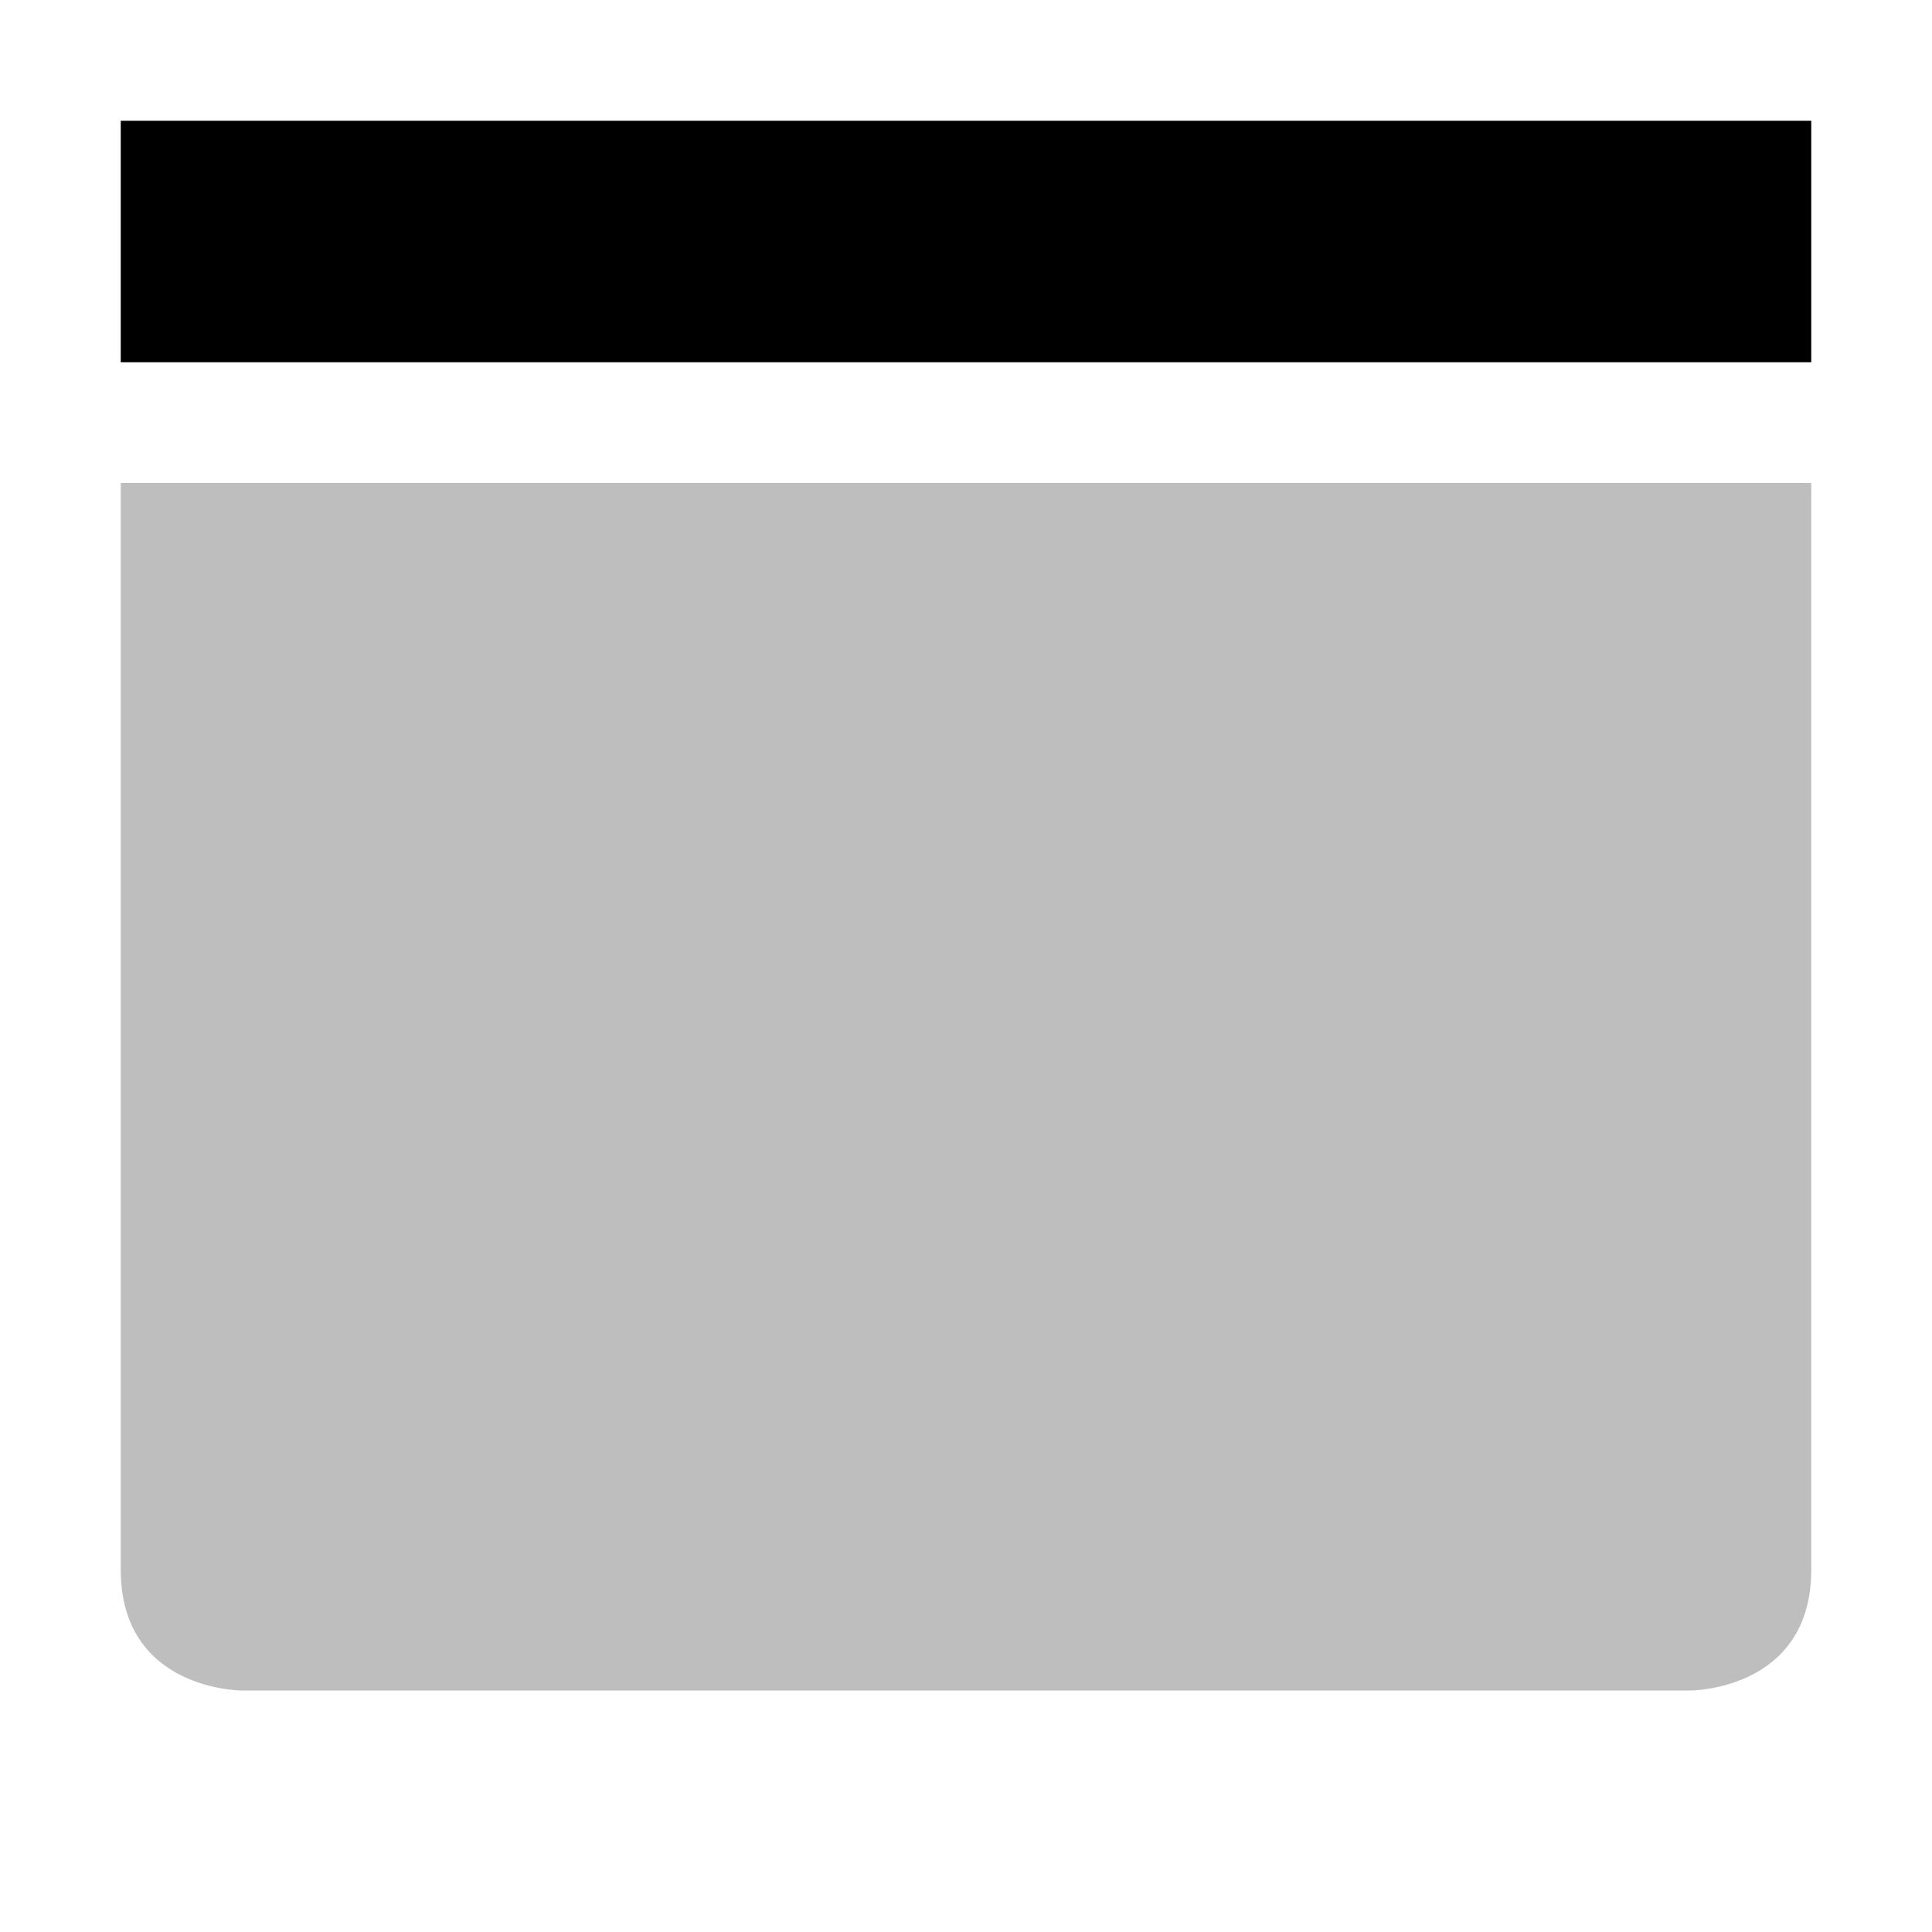
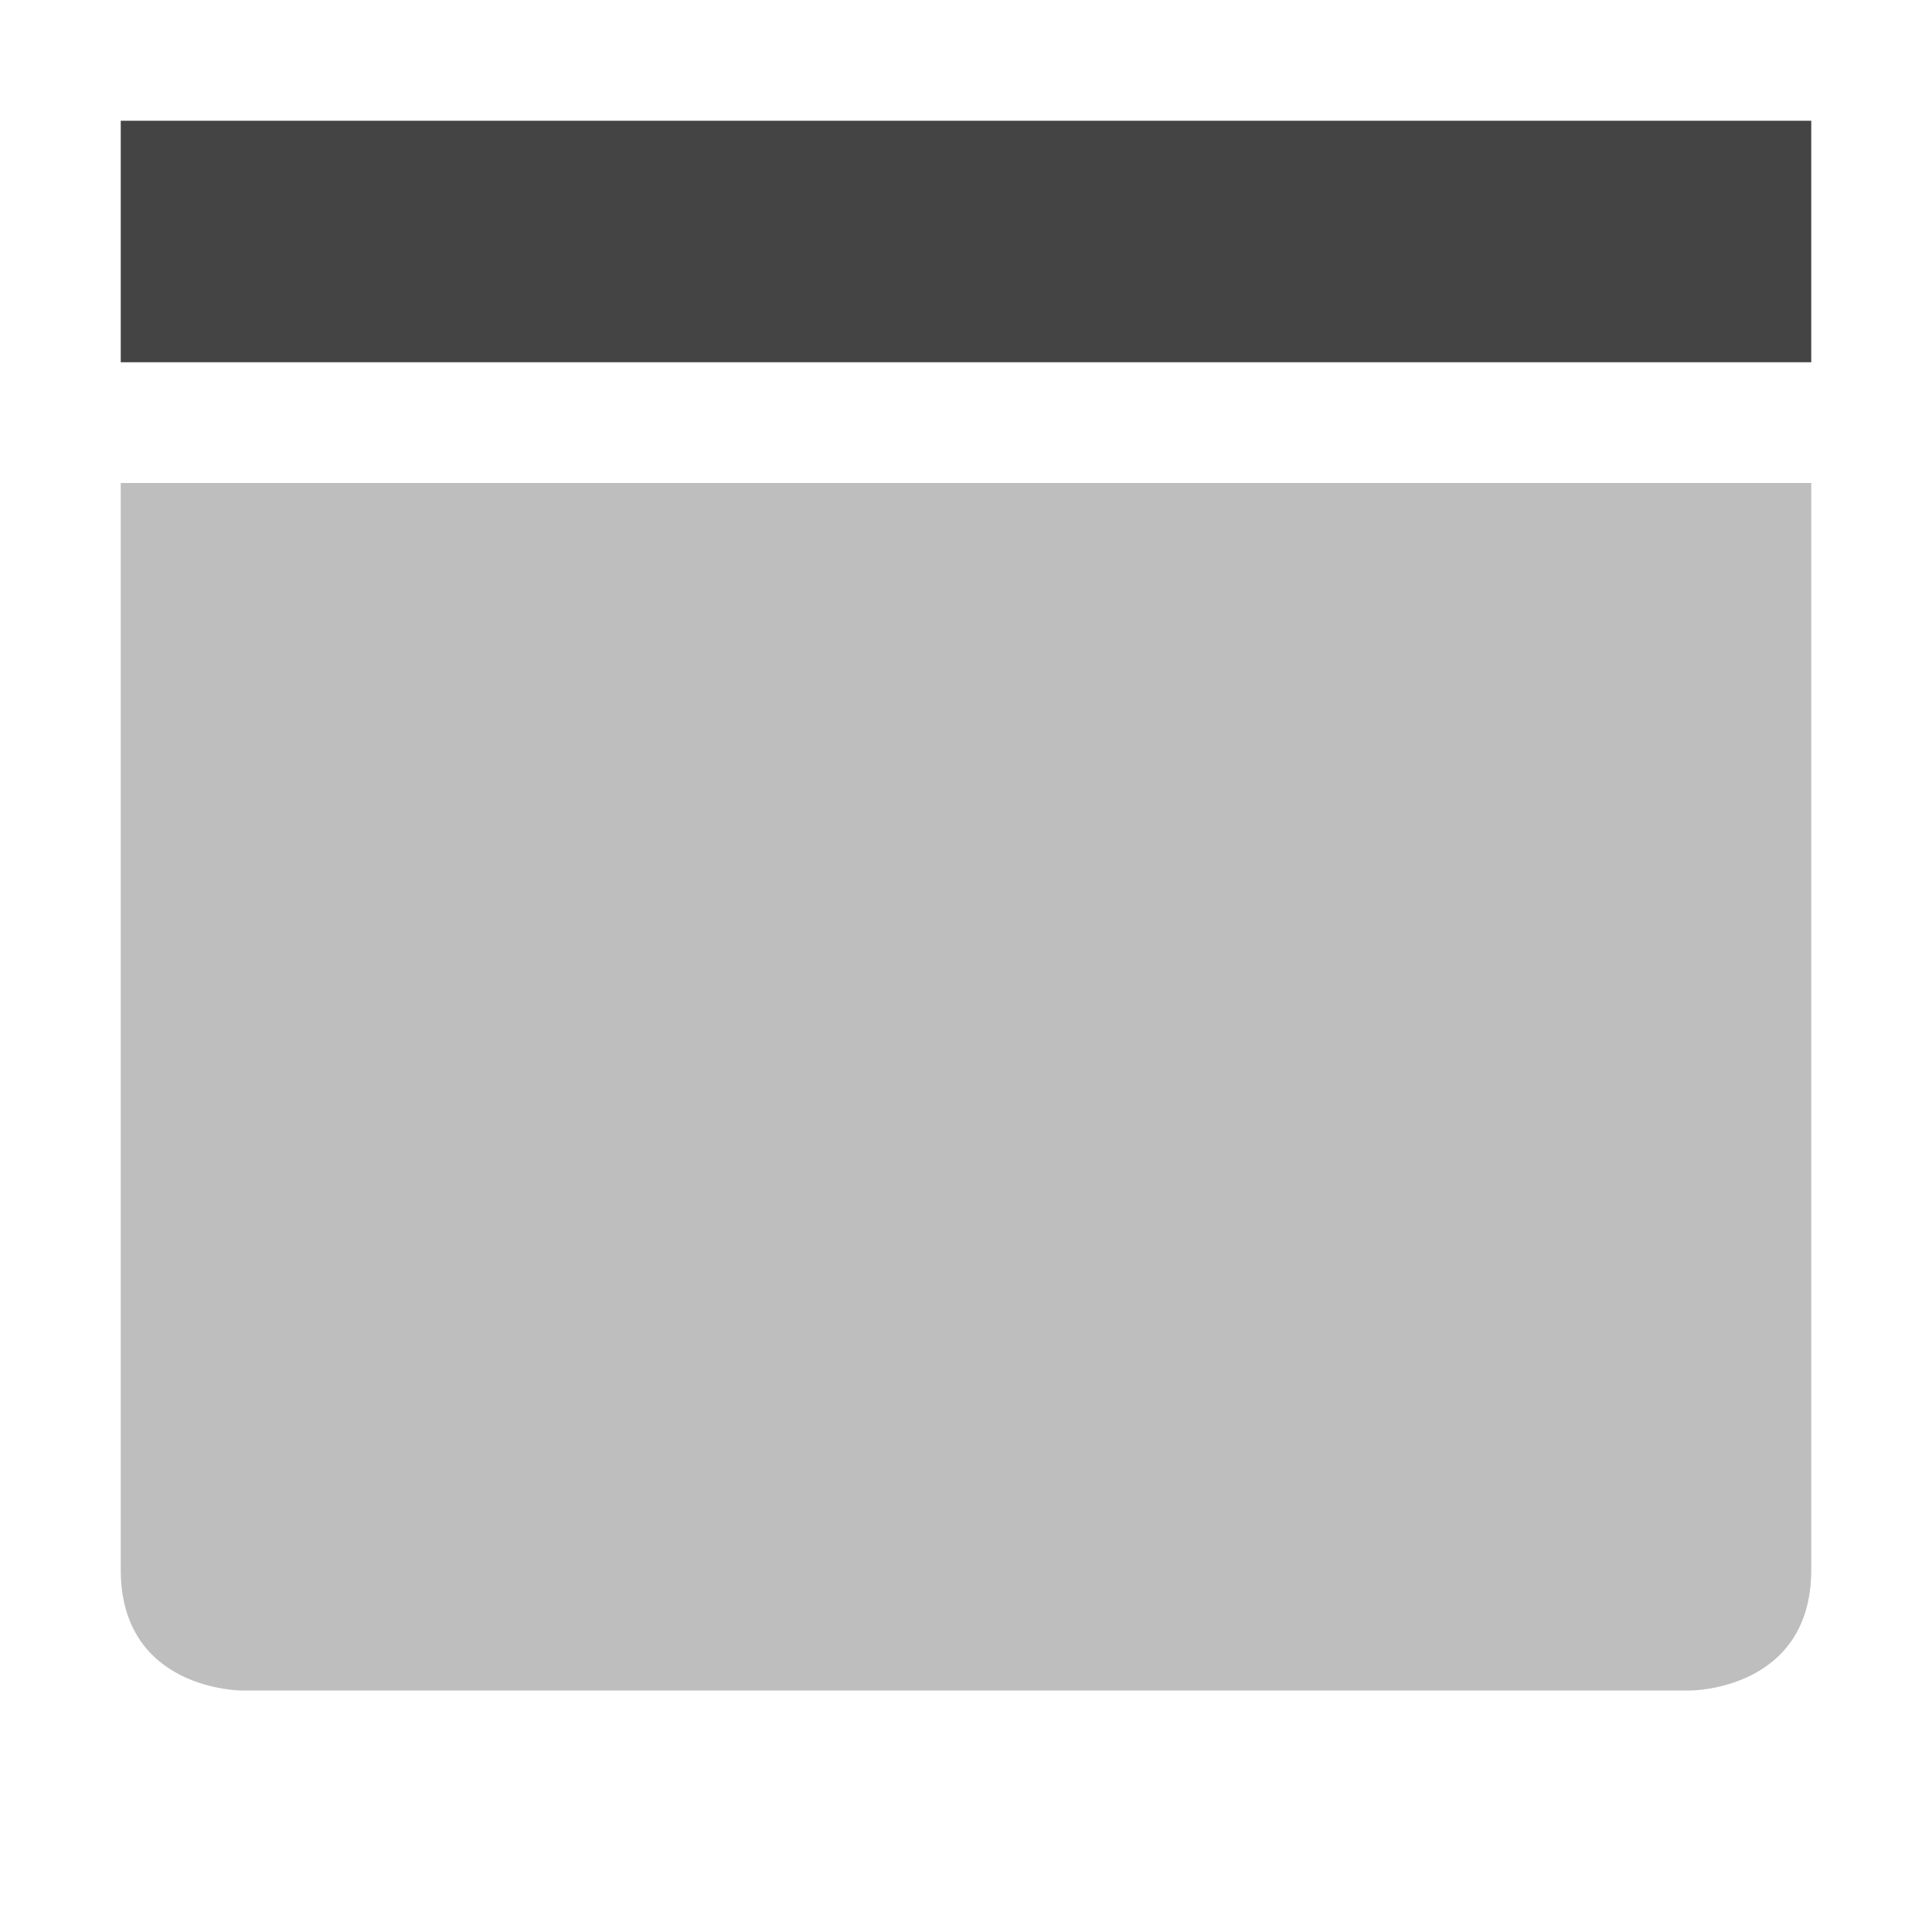
<svg xmlns="http://www.w3.org/2000/svg" width="16" height="16" version="1.1">
  <defs>
    <style id="current-color-scheme" type="text/css">
    .ColorScheme-Text { color:#444444; }
    .ColorScheme-Highlight { color:#4285f4; }
    .ColorScheme-NeutralText { color:#ff9800; }
    .ColorScheme-PositiveText { color:#4caf50; }
    .ColorScheme-NegativeText { color:#f44336; }
  </style>
  </defs>
-   <path class="ColorScheme-Text" style="opacity:0.35;fill:currentColor" d="M 1,4 V 13 C 1,14 2,14 2,14 H 14 C 14,14 15,14 15,13 V 4 Z" />
-   <rect style="fill:currentColor" width="14" height="2" x="1" y="1" />
+   <path class="ColorScheme-Text" style="opacity:.35;fill:currentColor" d="M 1,4 V 13 C 1,14 2,14 2,14 H 14 C 14,14 15,14 15,13 V 4 Z" />
+   <rect class="ColorScheme-Text" style="fill:currentColor" width="14" height="2" x="1" y="1" />
</svg>
